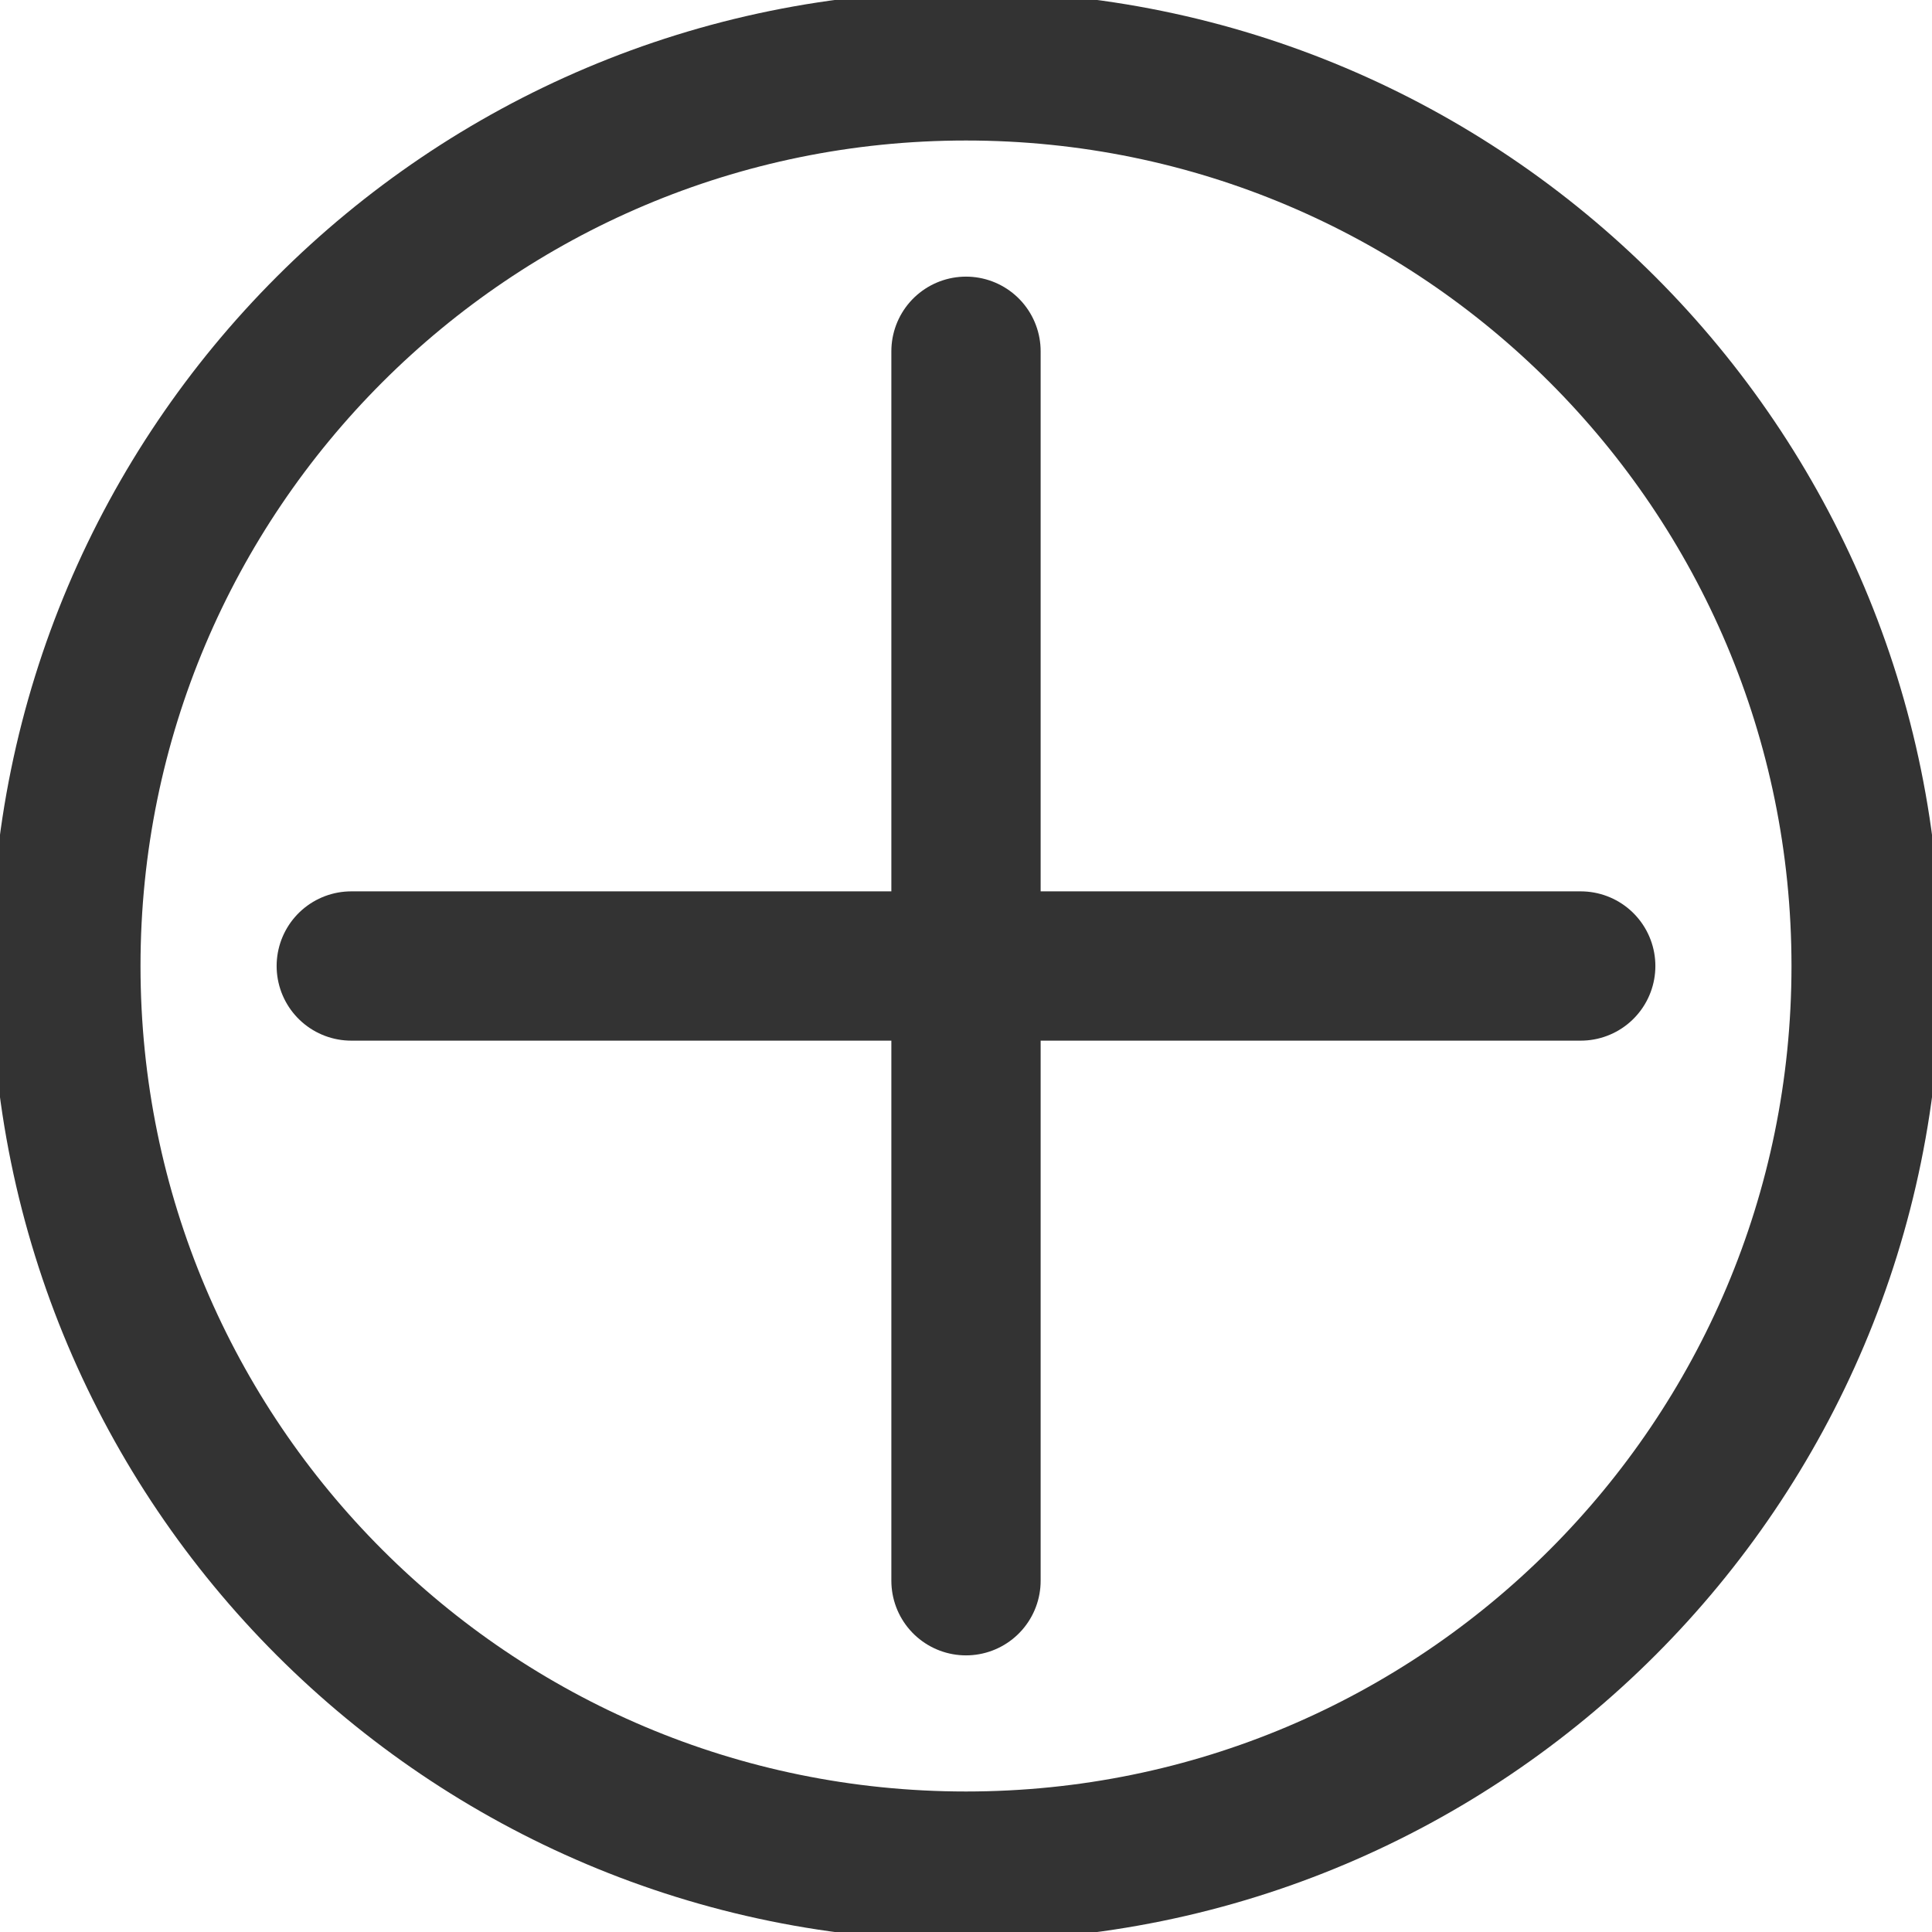
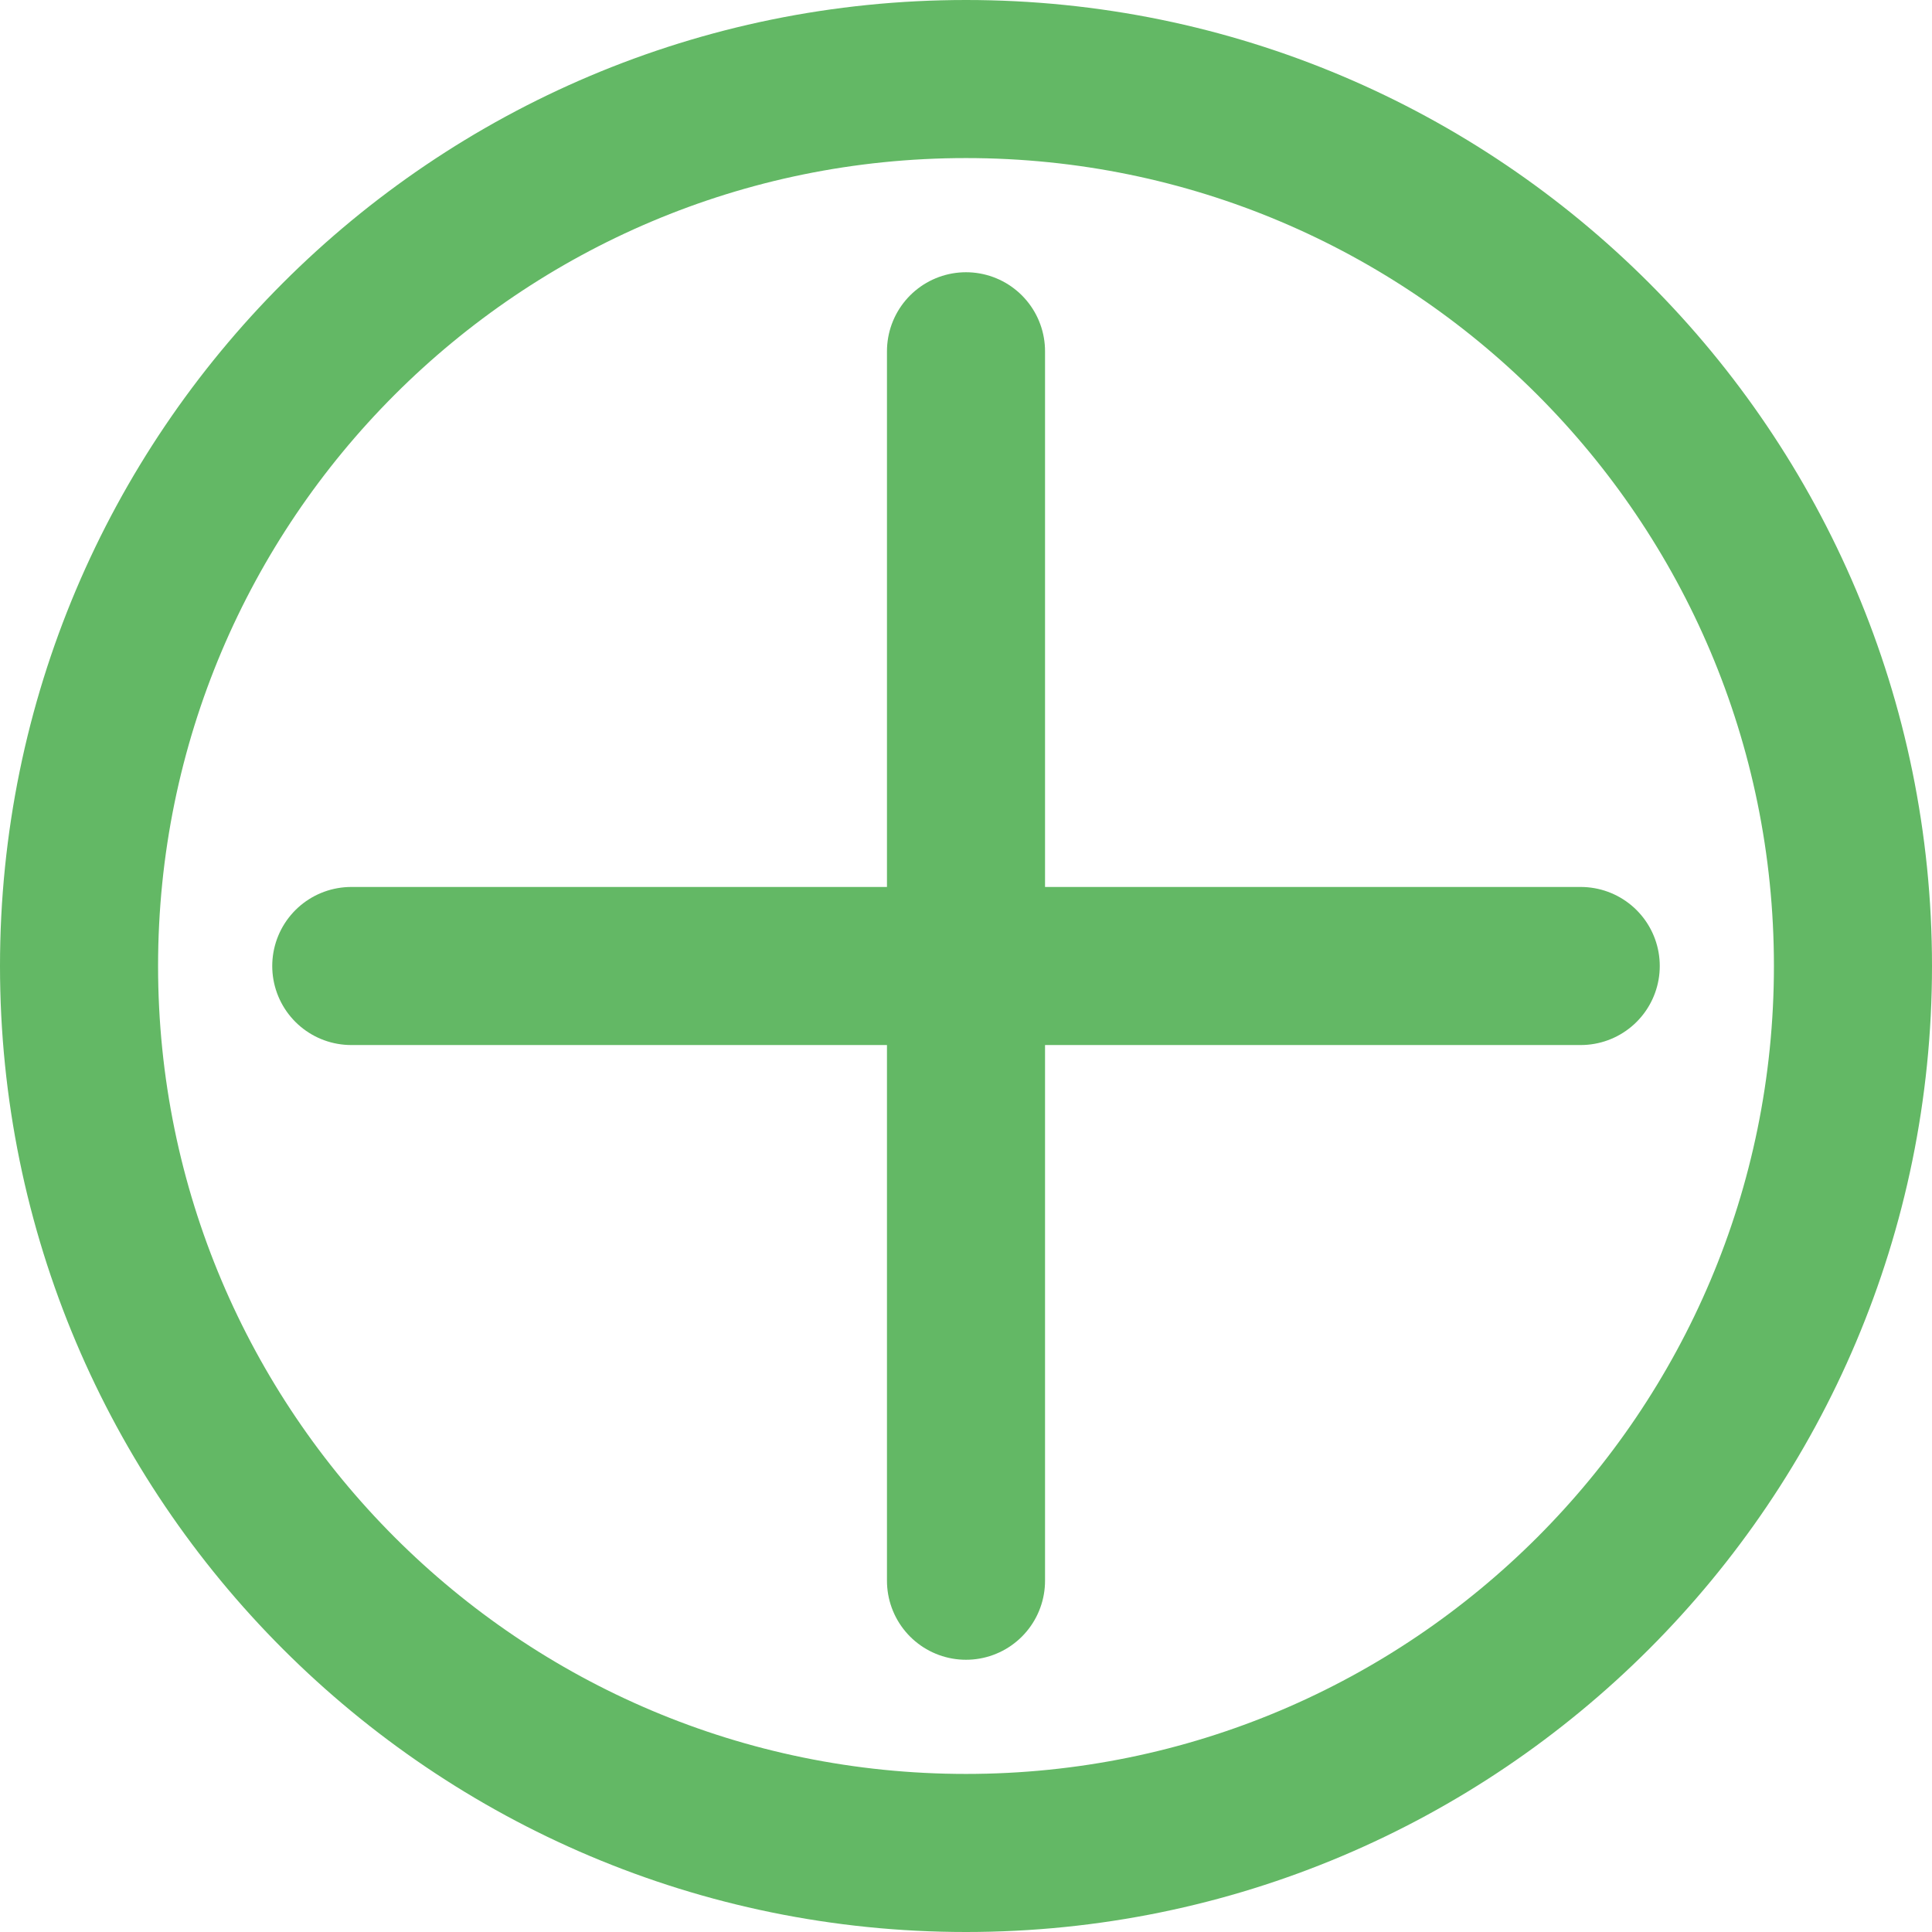
<svg xmlns="http://www.w3.org/2000/svg" width="22" height="22" viewBox="0 0 22 22" fill="none">
  <g id="ì¶ê° ìì´ì½">
-     <circle id="Ellipse 70" cx="11" cy="11" r="10.25" stroke="#333333" stroke-width="1.7" />
-     <path id="Line 47" d="M11 4L11 18" stroke="#333333" stroke-width="1.7" stroke-linecap="round" />
-     <path id="Line 48" d="M18 11L4 11" stroke="#333333" stroke-width="1.7" stroke-linecap="round" />
+     <circle id="Ellipse 70" cx="11" cy="11" r="10.1" stroke="#63B865" stroke-width="1.8" />
+     <path id="Line 47" d="M11 4L11 18" stroke="#63B865" stroke-width="1.8" stroke-linecap="round" />
+     <path id="Line 48" d="M18 11L4 11" stroke="#63B865" stroke-width="1.8" stroke-linecap="round" />
  </g>
</svg>
